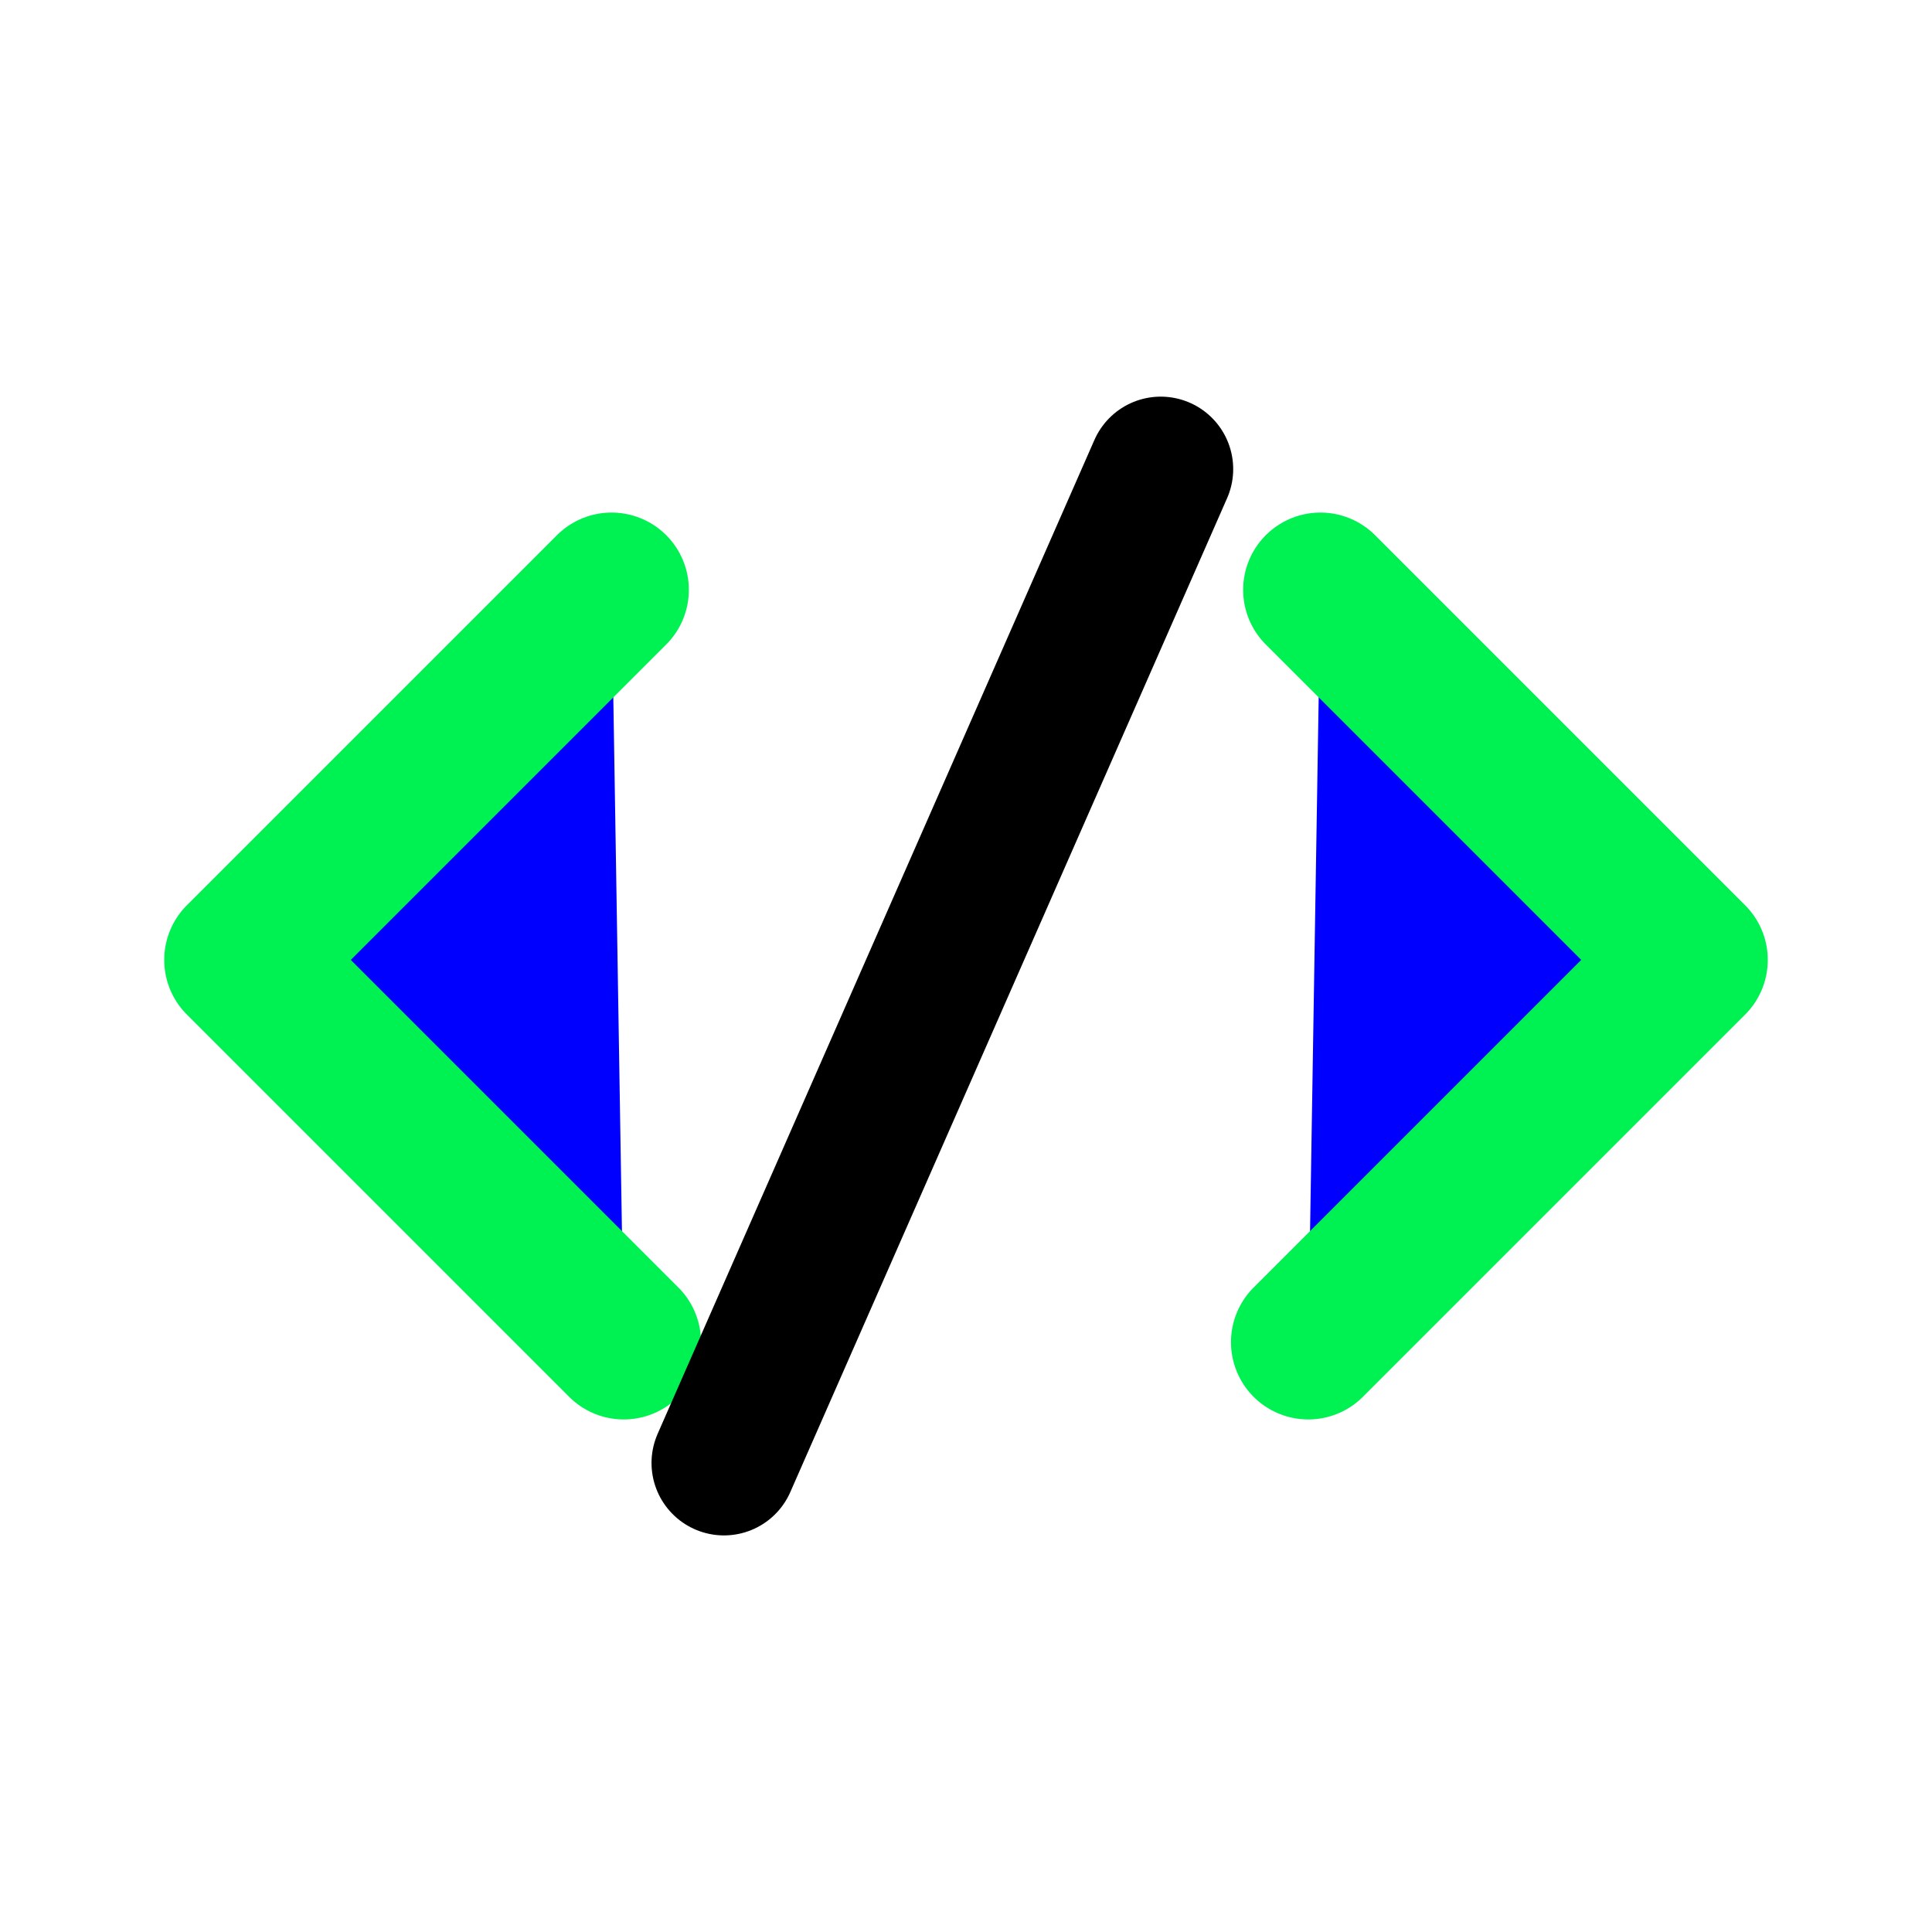
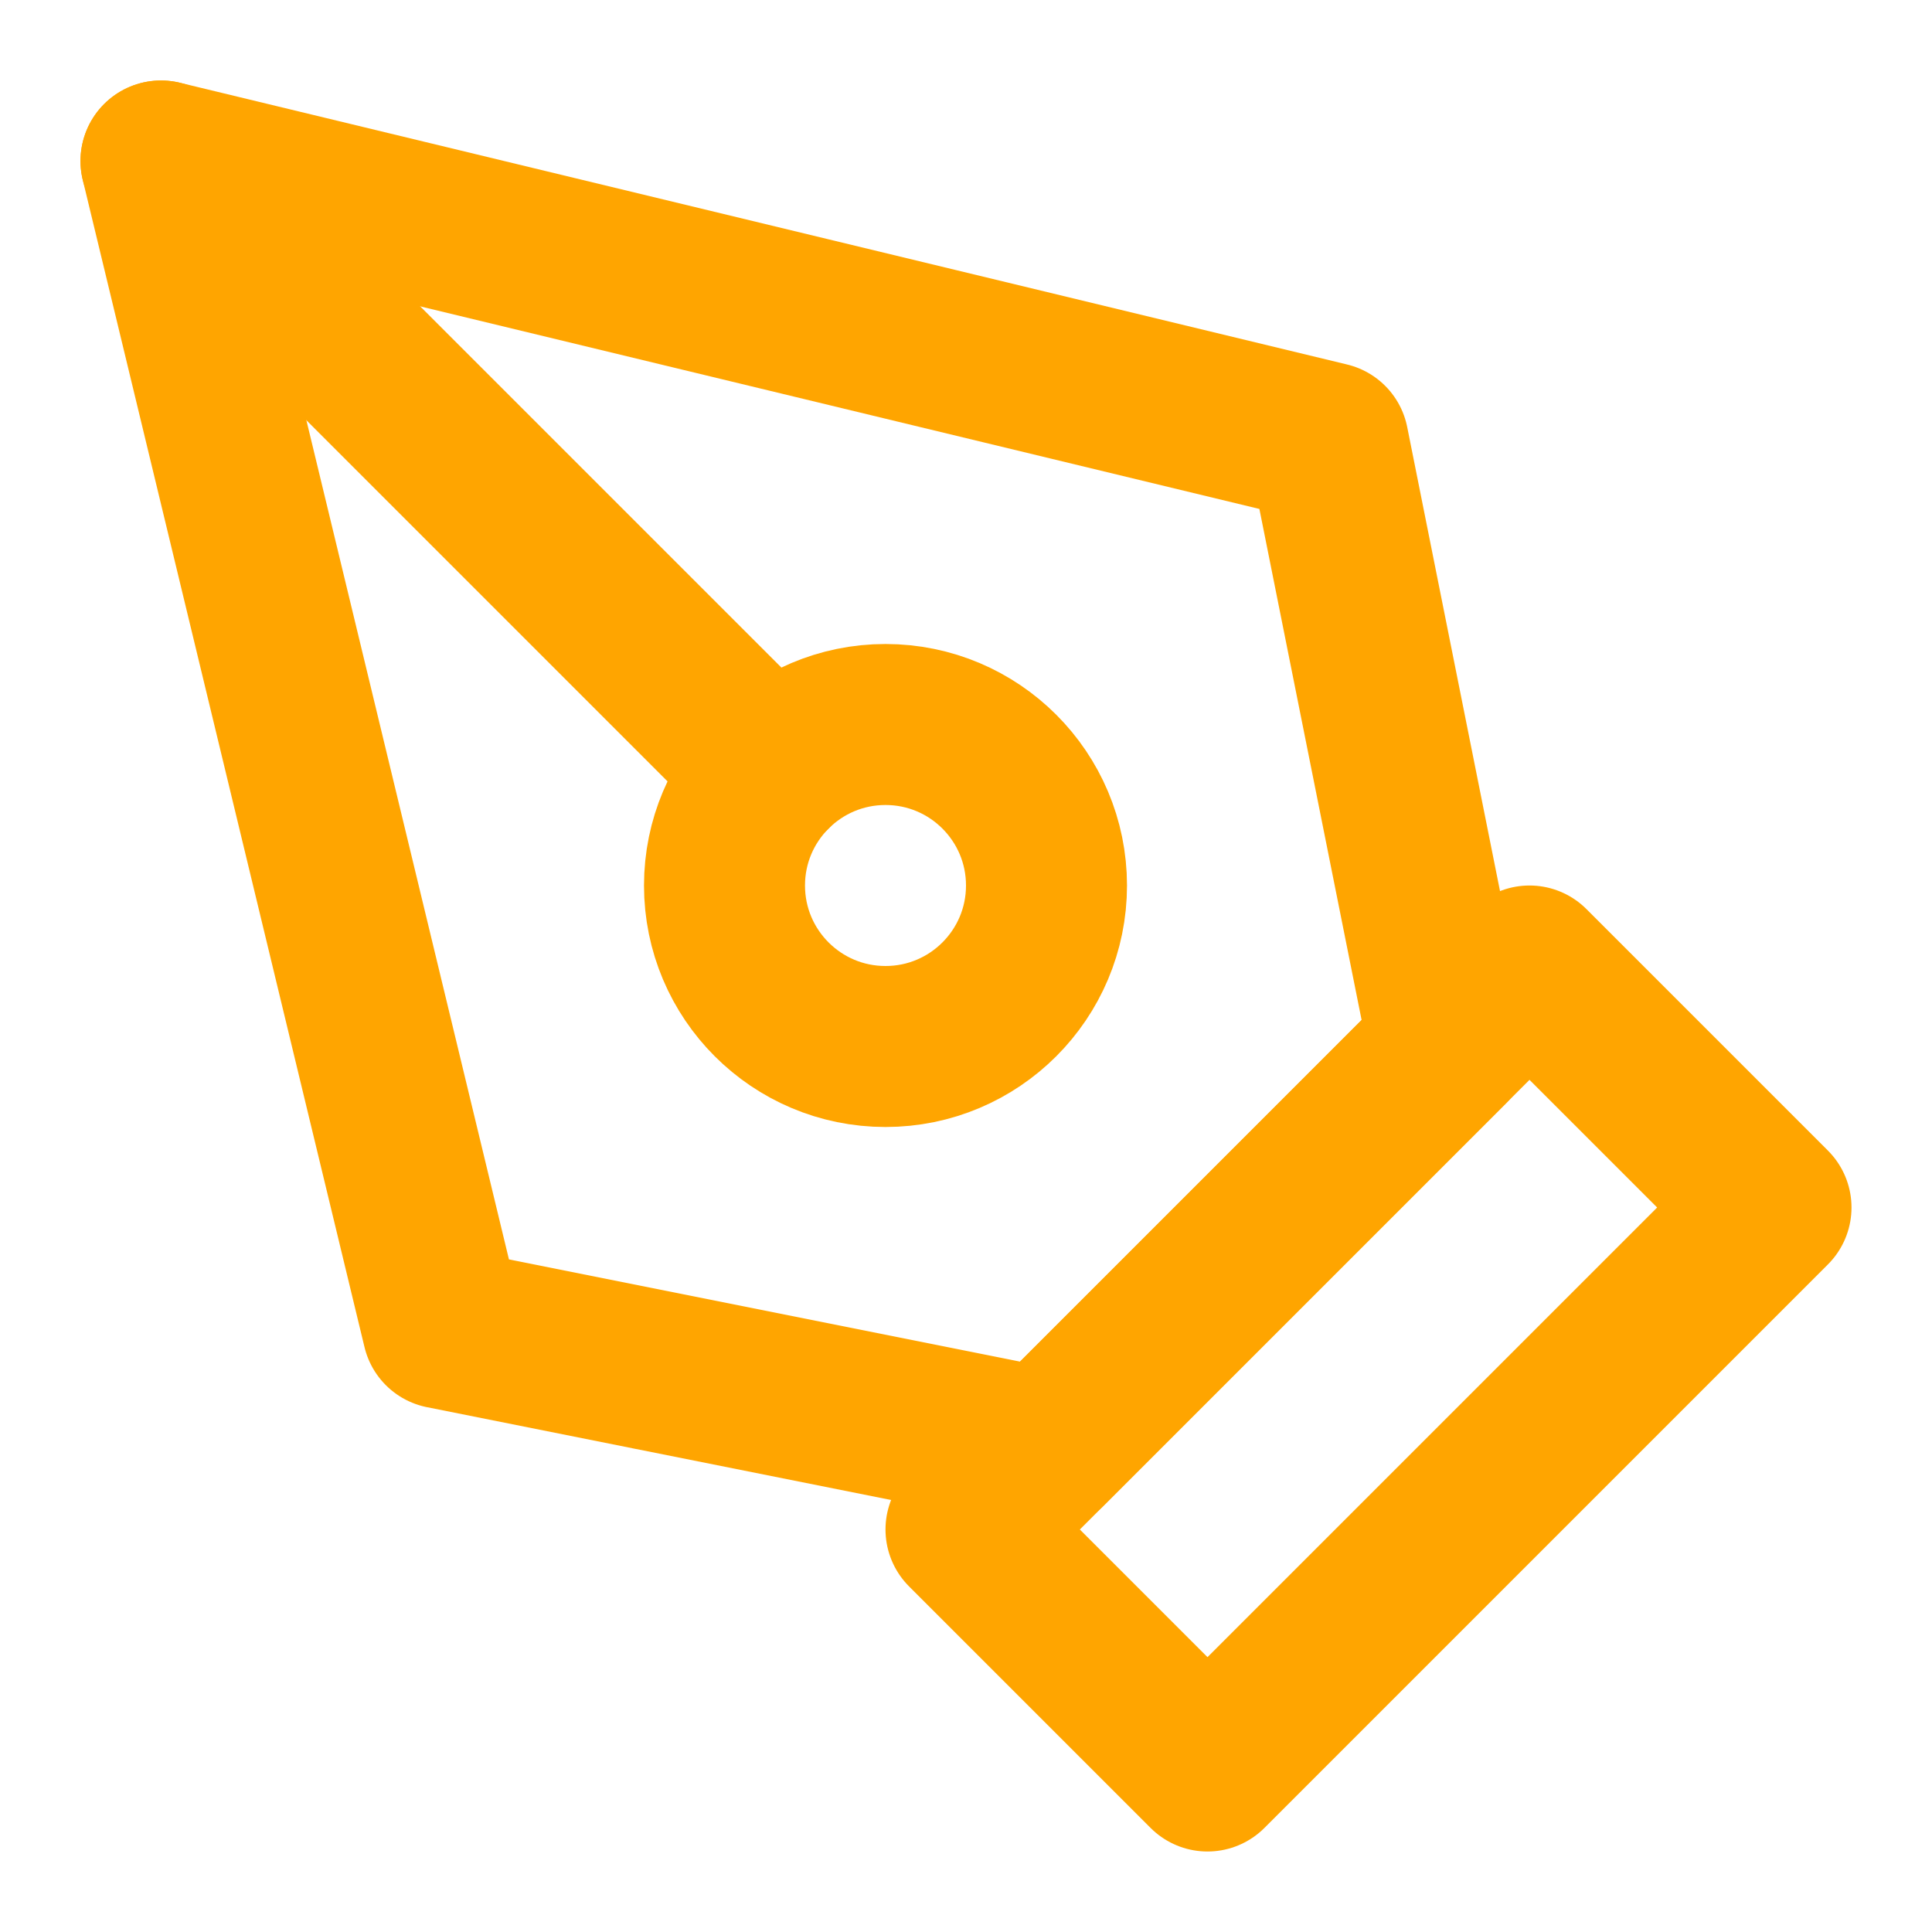
- <svg xmlns="http://www.w3.org/2000/svg" width="500" height="500" viewBox="0 0 400 400" fill="blue">
-   <path d="M273.38 122.12L350 198.74L270.86 277.88" stroke="#00F252" stroke-width="32" stroke-miterlimit="10" stroke-linecap="round" stroke-linejoin="round" />
-   <path d="M126.62 122.12L50 198.74L129.14 277.88" stroke="#00F252" stroke-width="32" stroke-miterlimit="10" stroke-linecap="round" stroke-linejoin="round" />
-   <path d="M240.32 97.12L149.89 302.89" stroke="#000000" stroke-width="30" stroke-miterlimit="10" stroke-linecap="round" stroke-linejoin="round" />
+ <svg xmlns="http://www.w3.org/2000/svg" class="feather feather-pen-tool" fill="none" height="24" stroke="orange" stroke-linecap="round" stroke-linejoin="round" stroke-width="2" viewBox="0 0 24 24" width="24">
+   <path d="M12 19l7-7 3 3-7 7-3-3z" />
+   <path d="M18 13l-1.5-7.5L2 2l3.5 14.5L13 18l5-5z" />
+   <path d="M2 2l7.586 7.586" />
+   <circle cx="11" cy="11" r="2" />
</svg>
